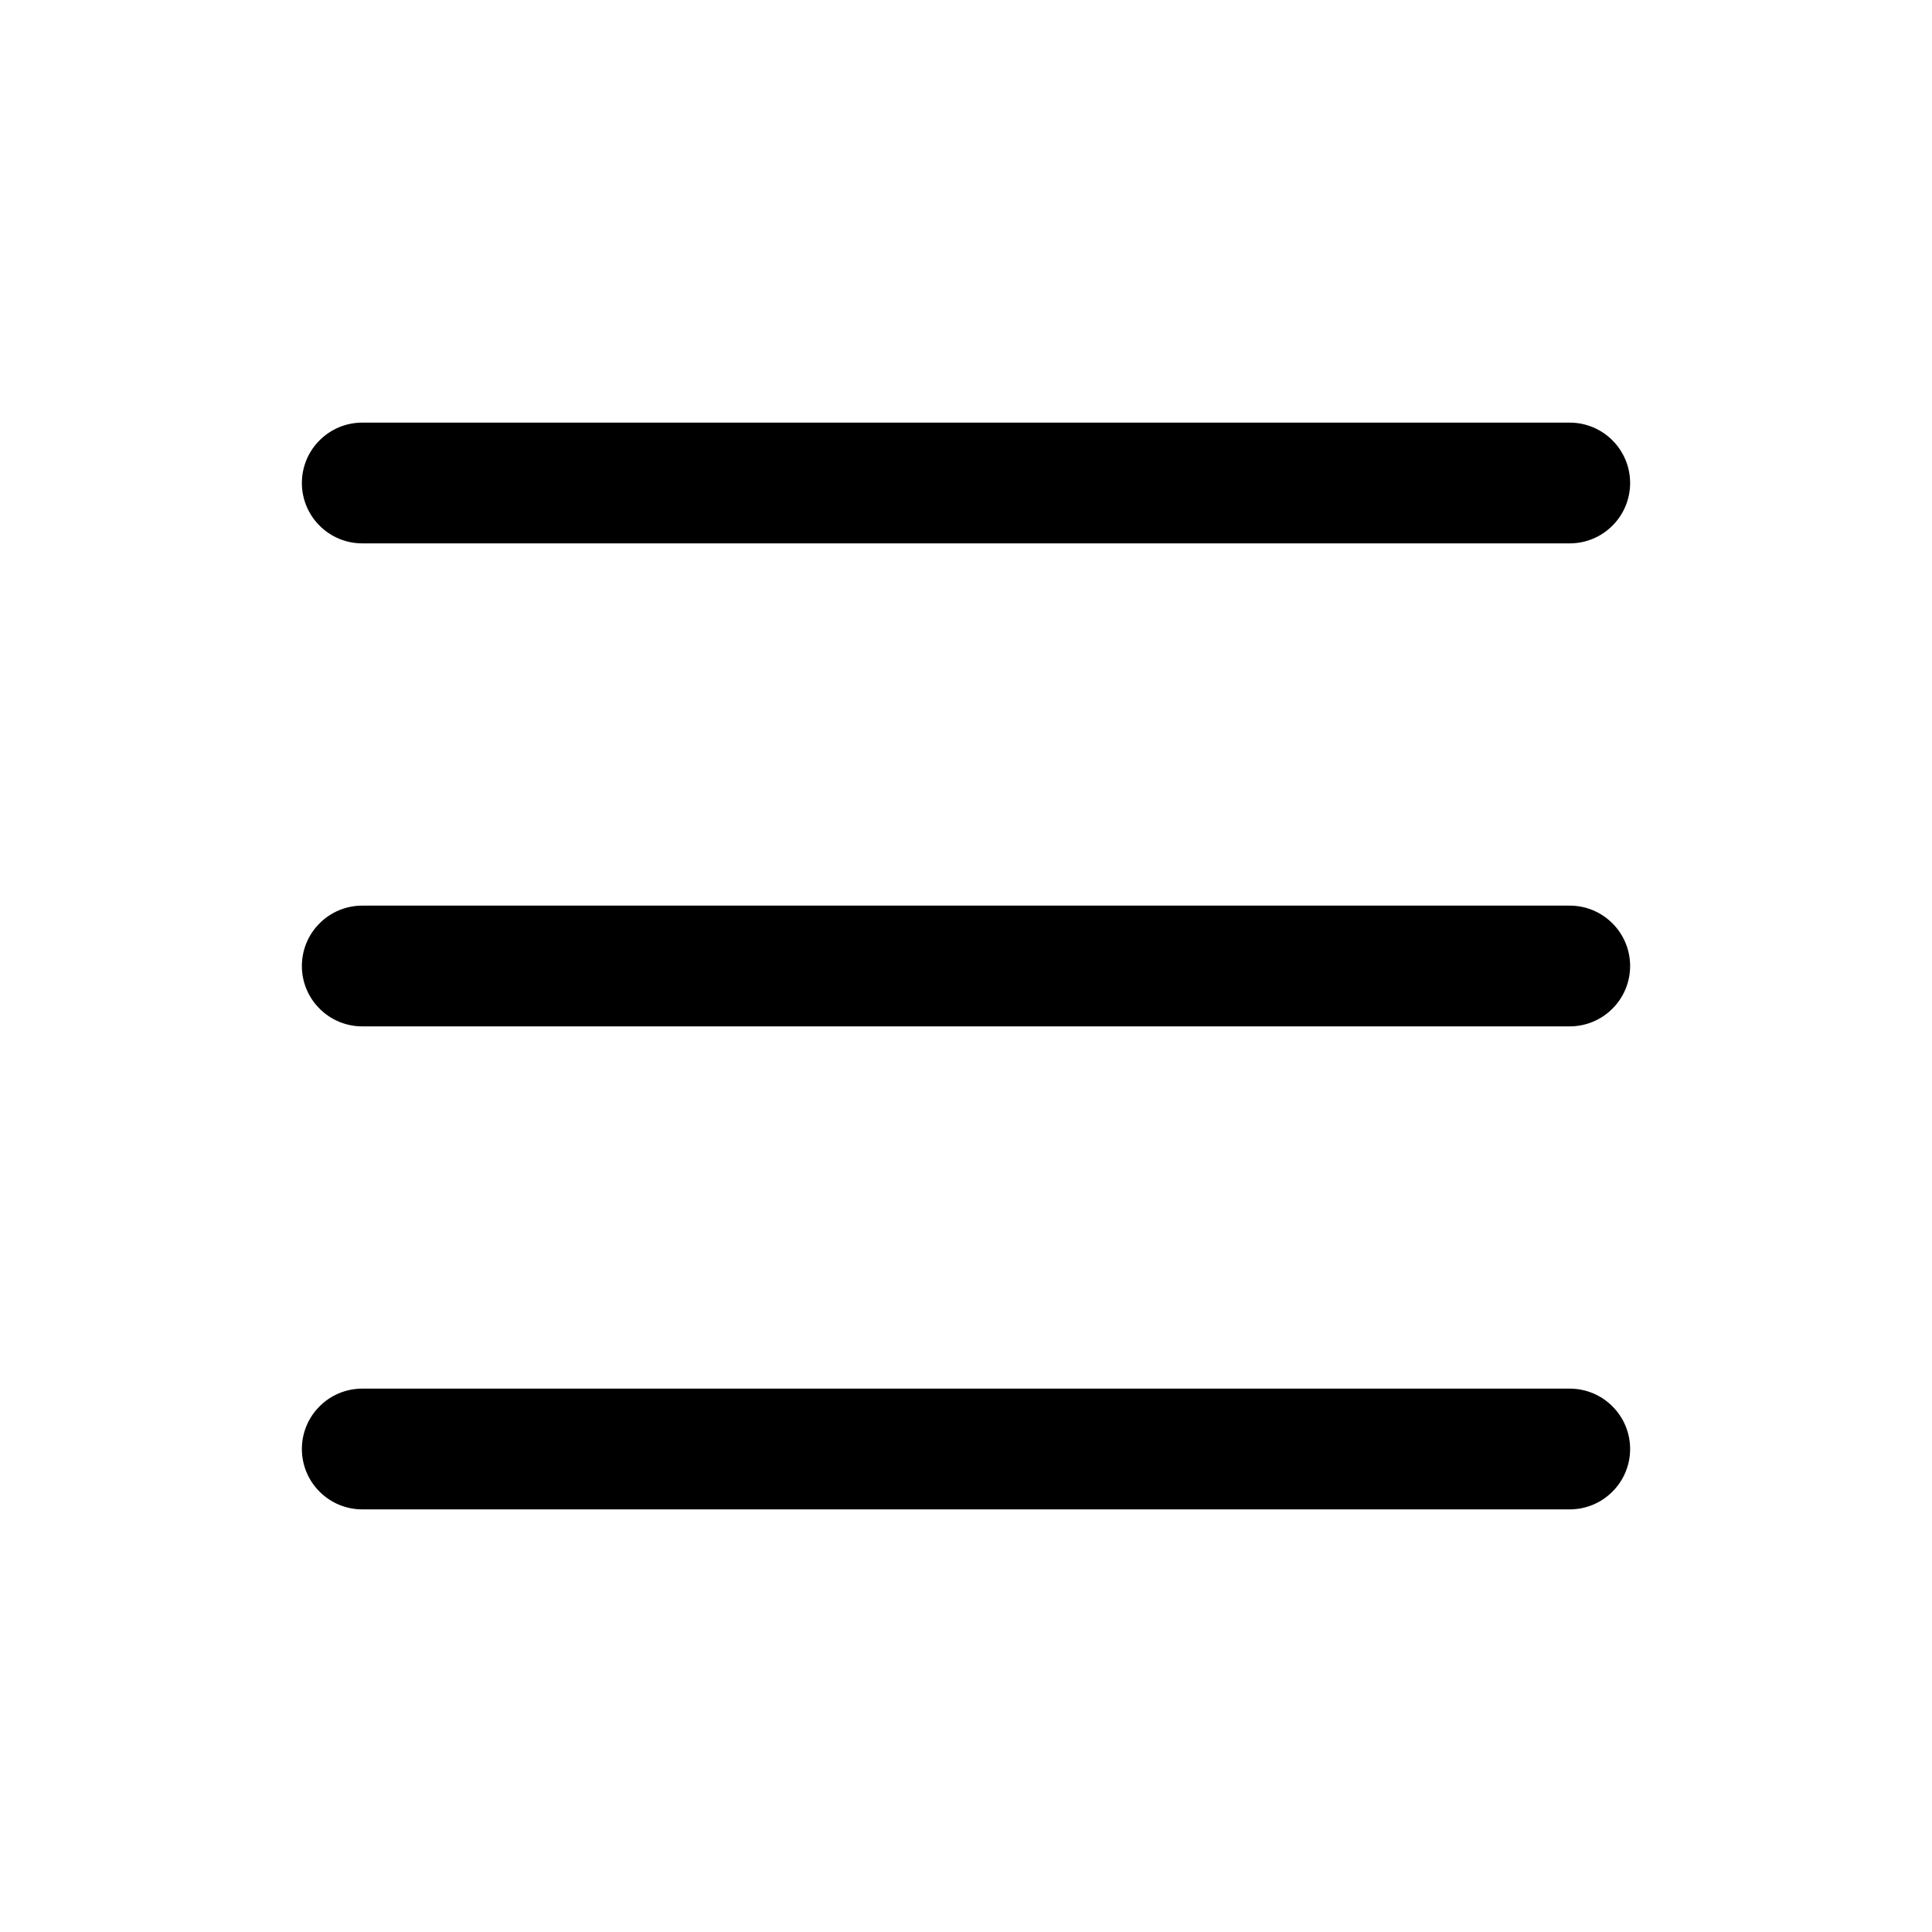
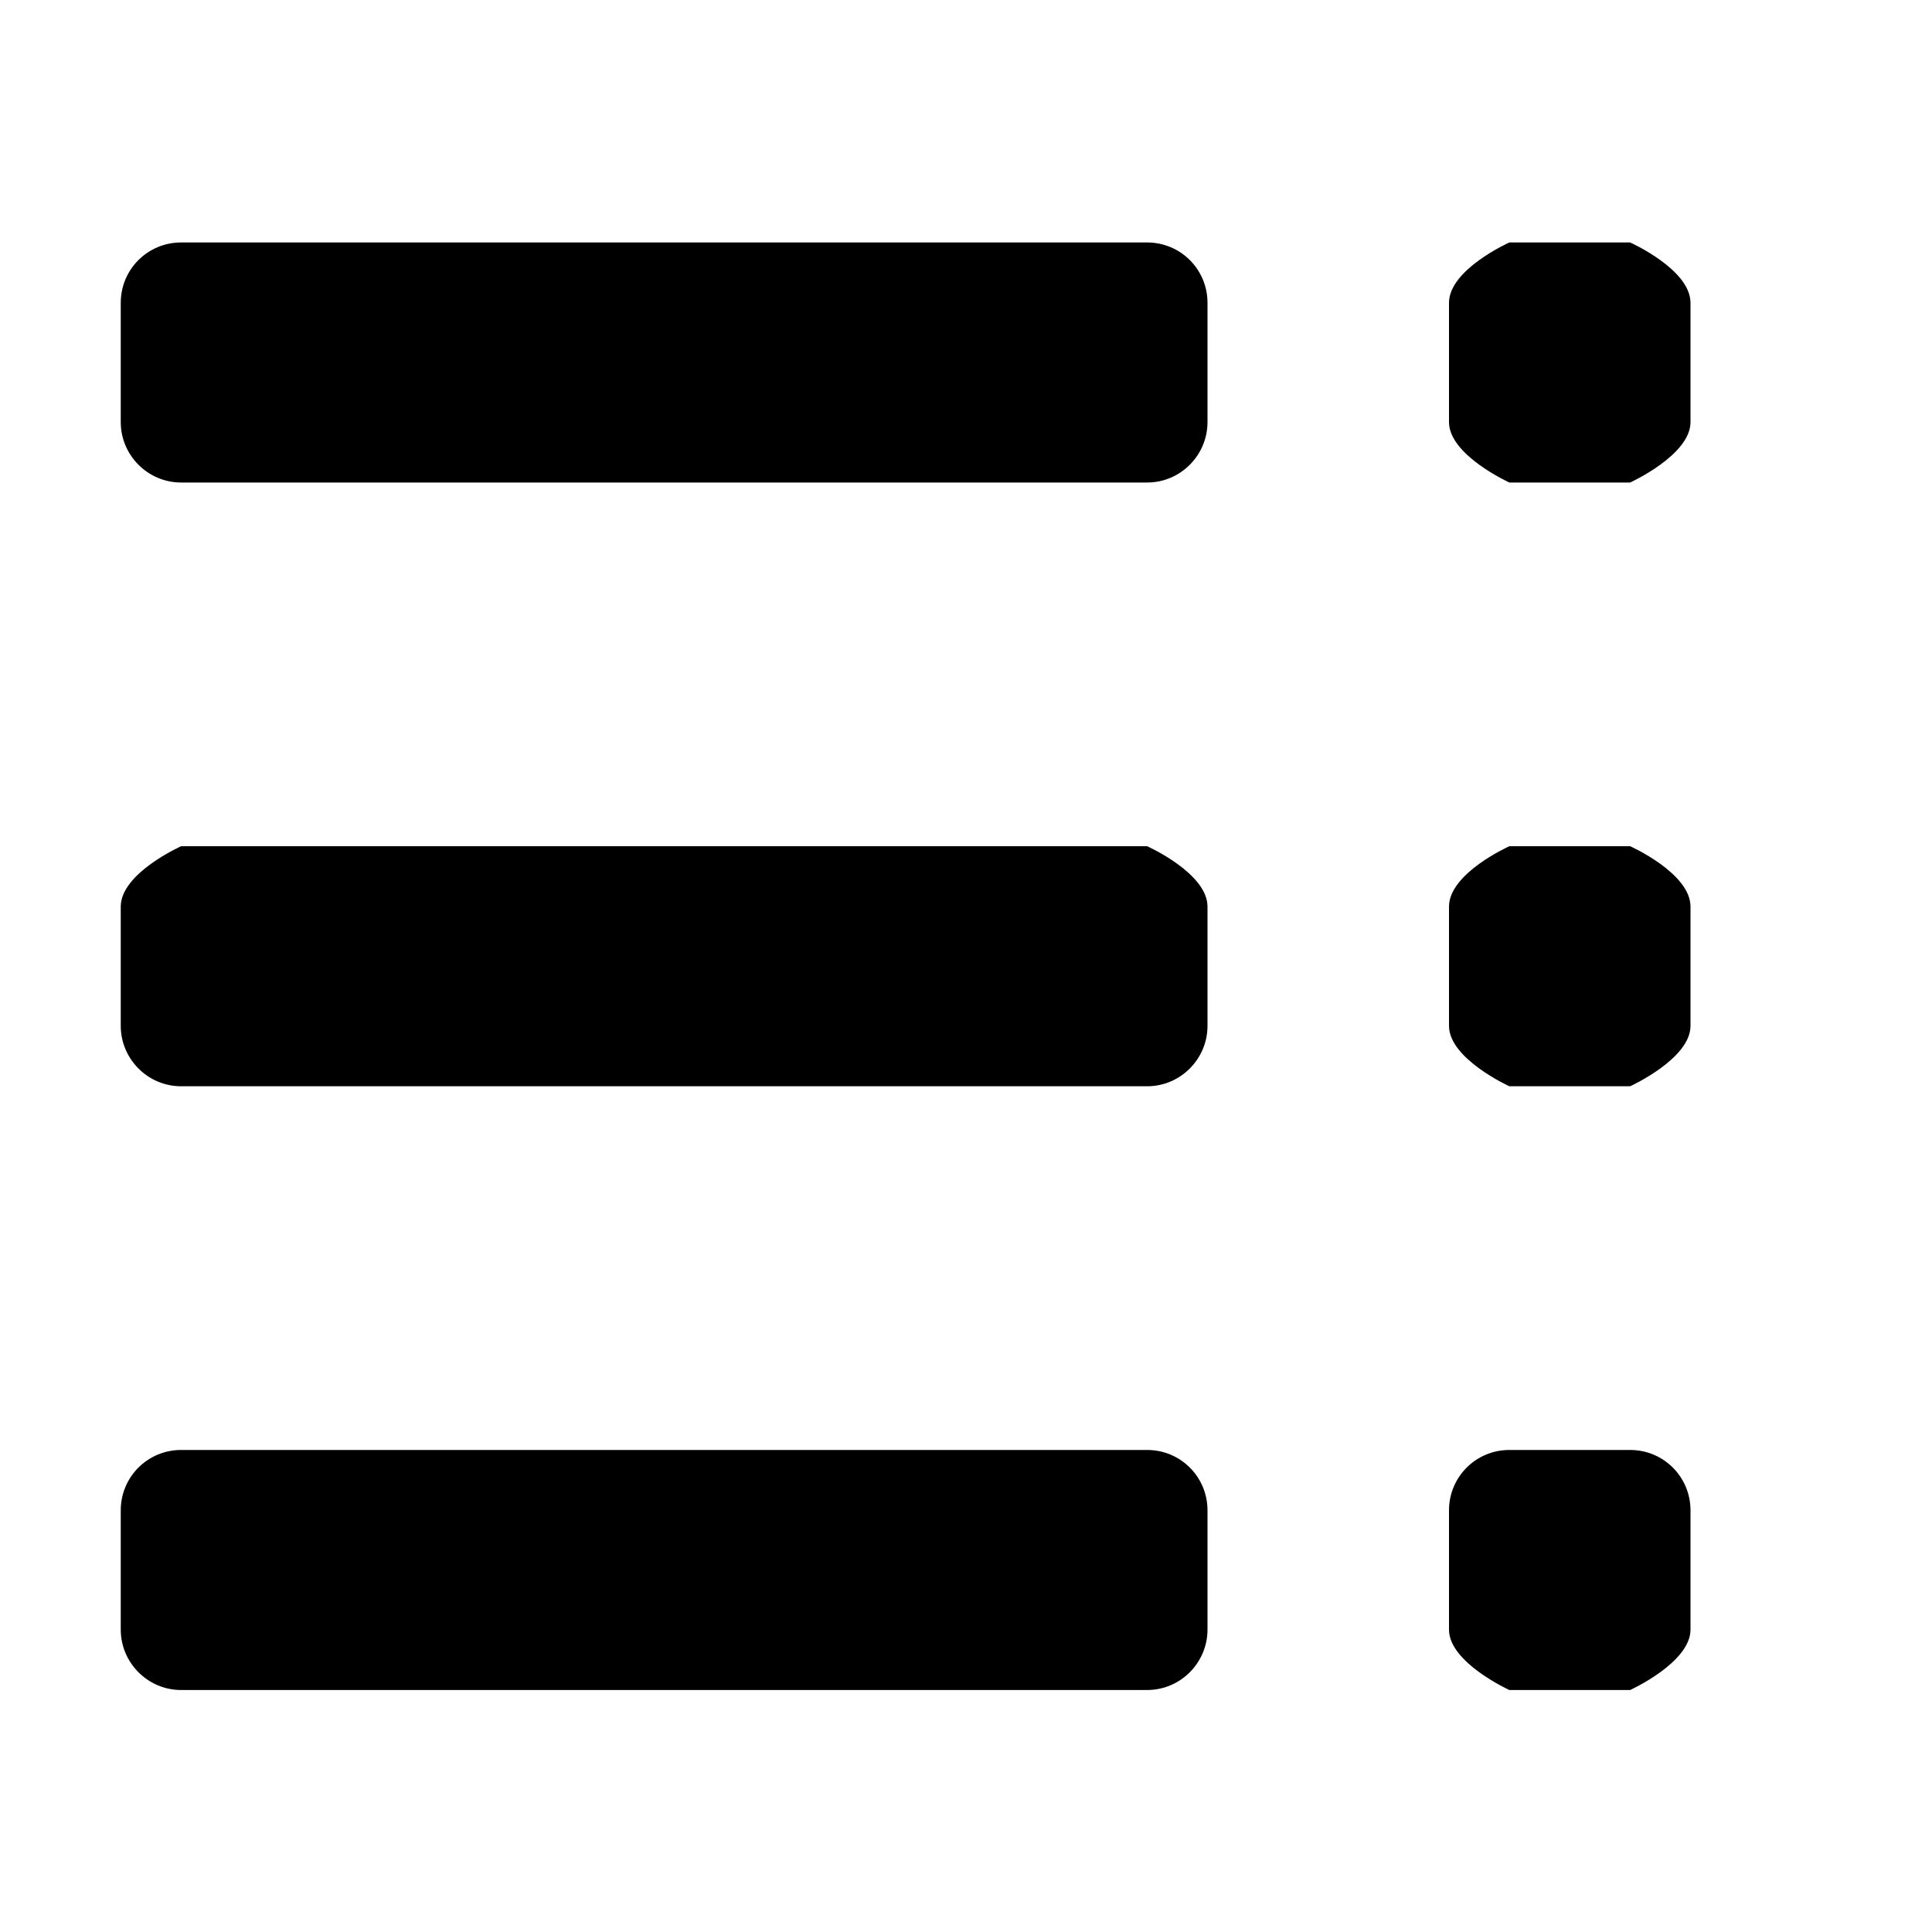
- <svg xmlns="http://www.w3.org/2000/svg" width="24" height="24" fill="currentColor" viewBox="0 0 24 24">
-   <path fill-rule="evenodd" clip-rule="evenodd" d="M3.75 18C3.75 17.801 3.829 17.61 3.97 17.47C4.11 17.329 4.301 17.25 4.5 17.25H19.5C19.699 17.25 19.89 17.329 20.03 17.47C20.171 17.61 20.25 17.801 20.25 18C20.25 18.199 20.171 18.39 20.03 18.53C19.89 18.671 19.699 18.75 19.5 18.75H4.5C4.301 18.75 4.11 18.671 3.97 18.53C3.829 18.39 3.75 18.199 3.75 18ZM3.75 12C3.75 11.801 3.829 11.61 3.97 11.47C4.11 11.329 4.301 11.25 4.5 11.25H19.5C19.699 11.25 19.89 11.329 20.03 11.47C20.171 11.61 20.25 11.801 20.25 12C20.25 12.199 20.171 12.39 20.03 12.53C19.89 12.671 19.699 12.75 19.5 12.75H4.5C4.301 12.75 4.11 12.671 3.97 12.53C3.829 12.39 3.75 12.199 3.75 12ZM3.75 6C3.75 5.801 3.829 5.61 3.97 5.47C4.11 5.329 4.301 5.25 4.5 5.25H19.5C19.699 5.25 19.89 5.329 20.03 5.47C20.171 5.61 20.25 5.801 20.25 6C20.25 6.199 20.171 6.39 20.03 6.53C19.89 6.671 19.699 6.75 19.5 6.75H4.5C4.301 6.75 4.11 6.671 3.97 6.53C3.829 6.39 3.75 6.199 3.75 6V6Z" />
+ <svg xmlns="http://www.w3.org/2000/svg" viewBox="0 0 16 16">
+   <path d="m 13.5 2.008 s 0.5 0.223 0.5 0.5 v 0.988 c 0 0.273 -0.5 0.5 -0.5 0.5 h -1 s -0.5 -0.227 -0.5 -0.5 v -0.988 c 0 -0.277 0.5 -0.5 0.5 -0.5 z m -4 0 c 0.277 0 0.5 0.223 0.5 0.5 v 0.988 c 0 0.273 -0.223 0.5 -0.5 0.5 h -8 c -0.277 0 -0.5 -0.227 -0.5 -0.5 v -0.988 c 0 -0.277 0.223 -0.5 0.5 -0.5 z m 4 5 s 0.5 0.223 0.5 0.5 v 0.988 c 0 0.273 -0.5 0.5 -0.5 0.5 h -1 s -0.5 -0.227 -0.5 -0.5 v -0.988 c 0 -0.277 0.5 -0.5 0.5 -0.5 z m -4 0 s 0.5 0.223 0.5 0.5 v 0.988 c 0 0.273 -0.223 0.5 -0.5 0.5 h -8 c -0.277 0 -0.5 -0.227 -0.5 -0.5 v -0.988 c 0 -0.277 0.5 -0.5 0.5 -0.5 z m 4 5 c 0.277 0 0.5 0.223 0.5 0.5 v 0.988 c 0 0.273 -0.5 0.5 -0.5 0.5 h -1 s -0.5 -0.227 -0.5 -0.5 v -0.988 c 0 -0.277 0.223 -0.5 0.5 -0.5 z m -4 0 c 0.277 0 0.5 0.223 0.5 0.5 v 0.988 c 0 0.273 -0.223 0.5 -0.5 0.5 h -8 c -0.277 0 -0.5 -0.227 -0.5 -0.5 v -0.988 c 0 -0.277 0.223 -0.5 0.5 -0.5 z m 0 0" fill="currentColor" />
</svg>
